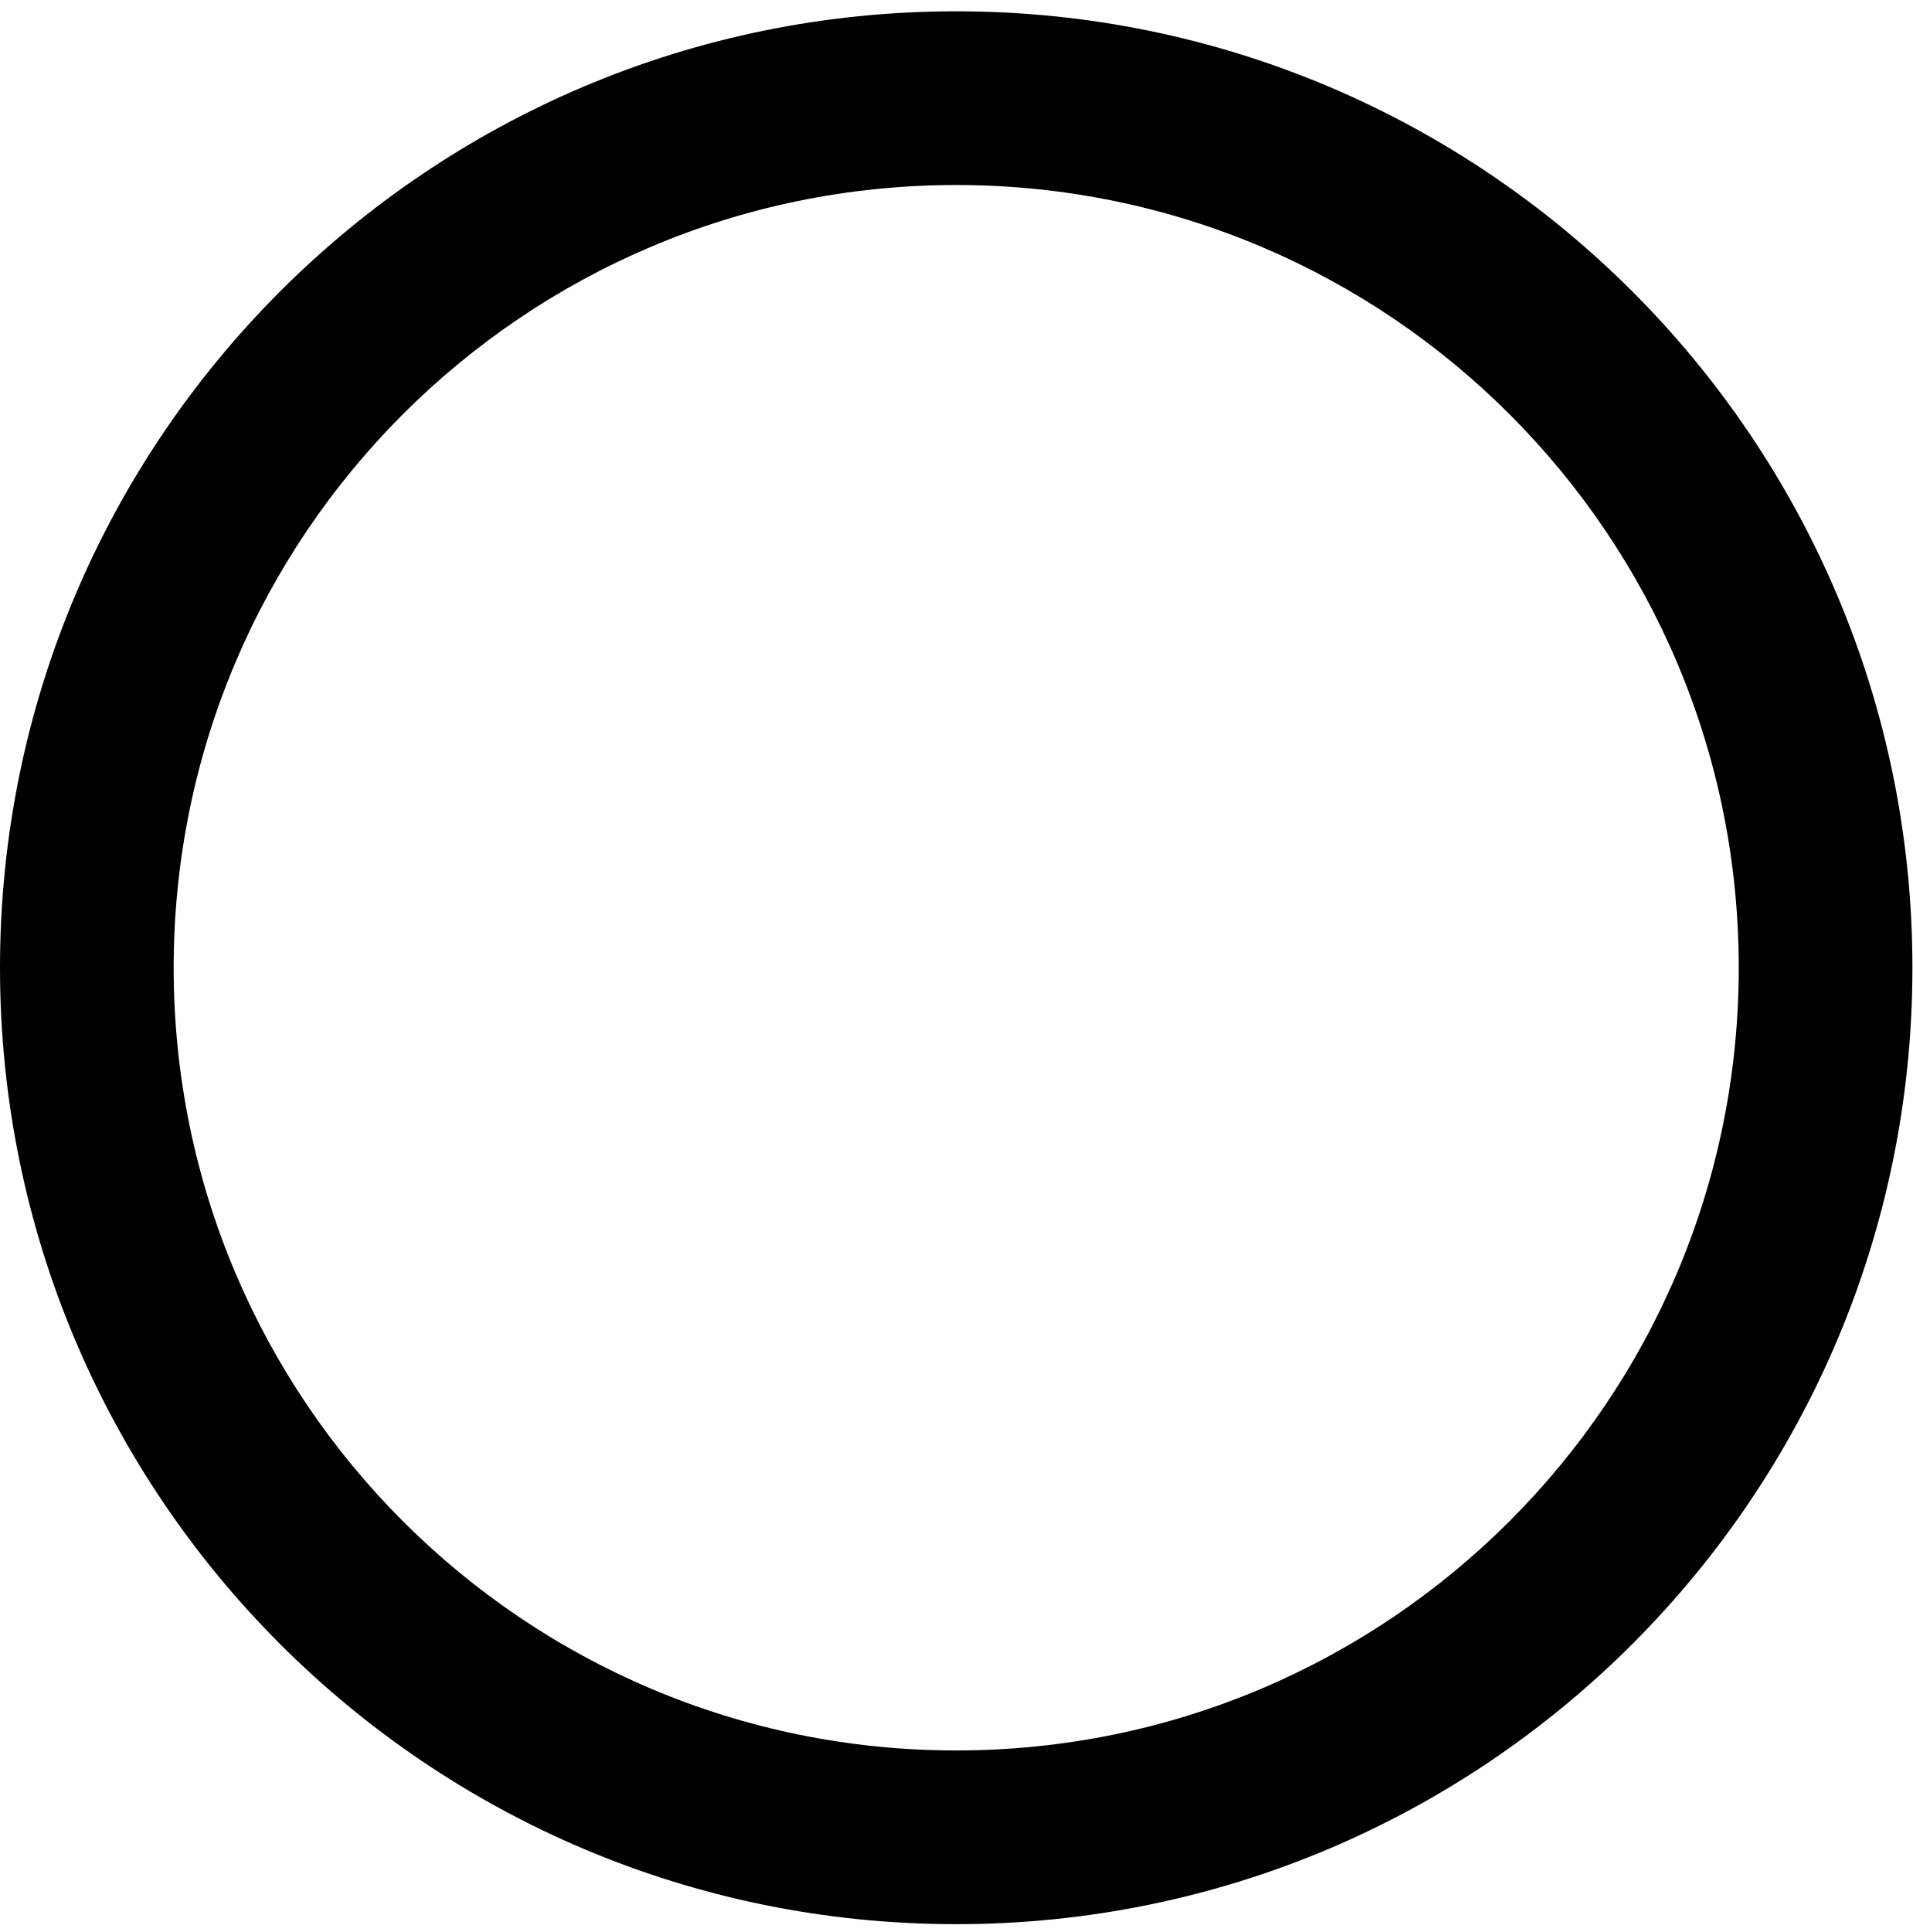
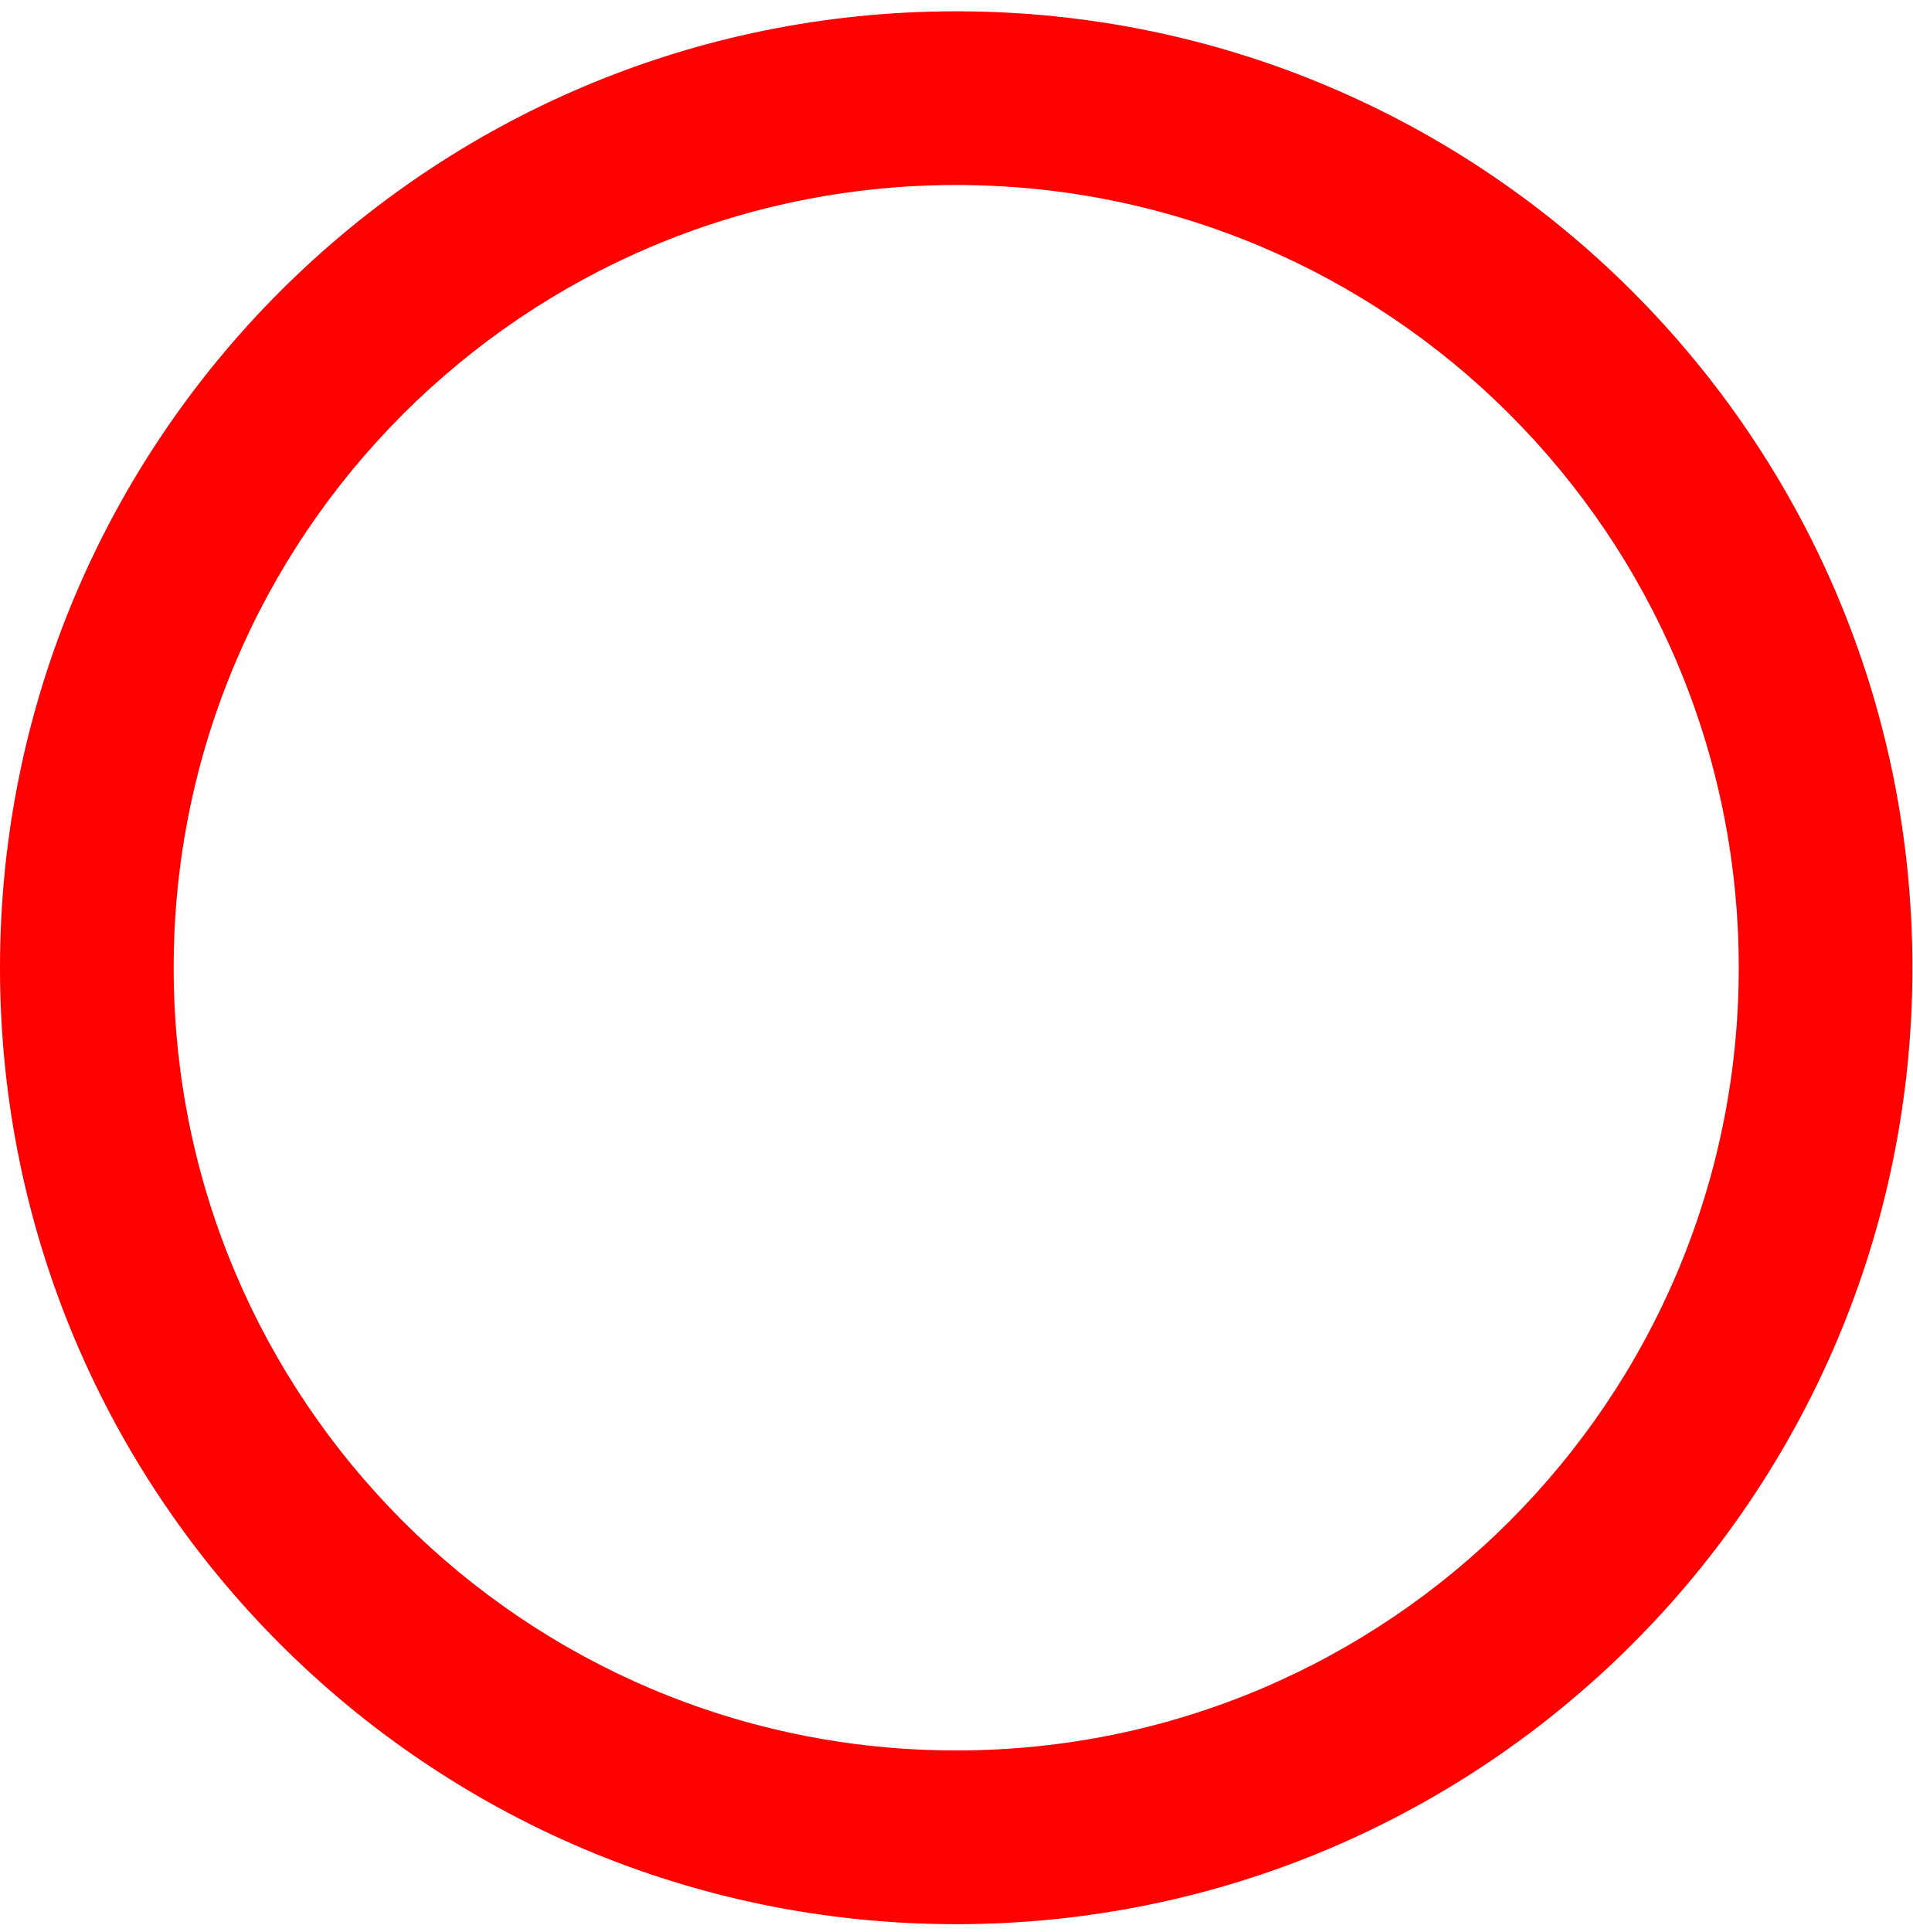
- <svg viewBox="0 0 100 101" fill="none">
+ <svg viewBox="0 0 100 101" fill="none" style="color: red;">
  <path d="M100 50.591C100 78.205 77.614 100.591 50 100.591C22.386 100.591 0 78.205 0 50.591C0 22.977 22.386 0.591 50 0.591C77.614 0.591 100 22.977 100 50.591ZM9.081 50.591C9.081 73.189 27.401 91.509 50 91.509C72.599 91.509 90.919 73.189 90.919 50.591C90.919 27.992 72.599 9.672 50 9.672C27.401 9.672 9.081 27.992 9.081 50.591Z" fill="currentColor" />
  <path d="M93.968 39.041C96.393 38.404 97.862 35.912 97.008 33.554C95.293 28.823 92.871 24.369 89.817 20.348C85.845 15.119 80.883 10.724 75.212 7.413C69.542 4.102 63.275 1.94 56.77 1.051C51.767 0.368 46.698 0.447 41.734 1.279C39.261 1.693 37.813 4.198 38.45 6.623C39.087 9.049 41.569 10.472 44.05 10.107C47.851 9.549 51.719 9.527 55.54 10.049C60.864 10.777 65.993 12.546 70.633 15.255C75.273 17.965 79.335 21.562 82.585 25.841C84.918 28.912 86.8 32.291 88.181 35.876C89.083 38.216 91.542 39.678 93.968 39.041Z" fill="currentFill" />
</svg>
